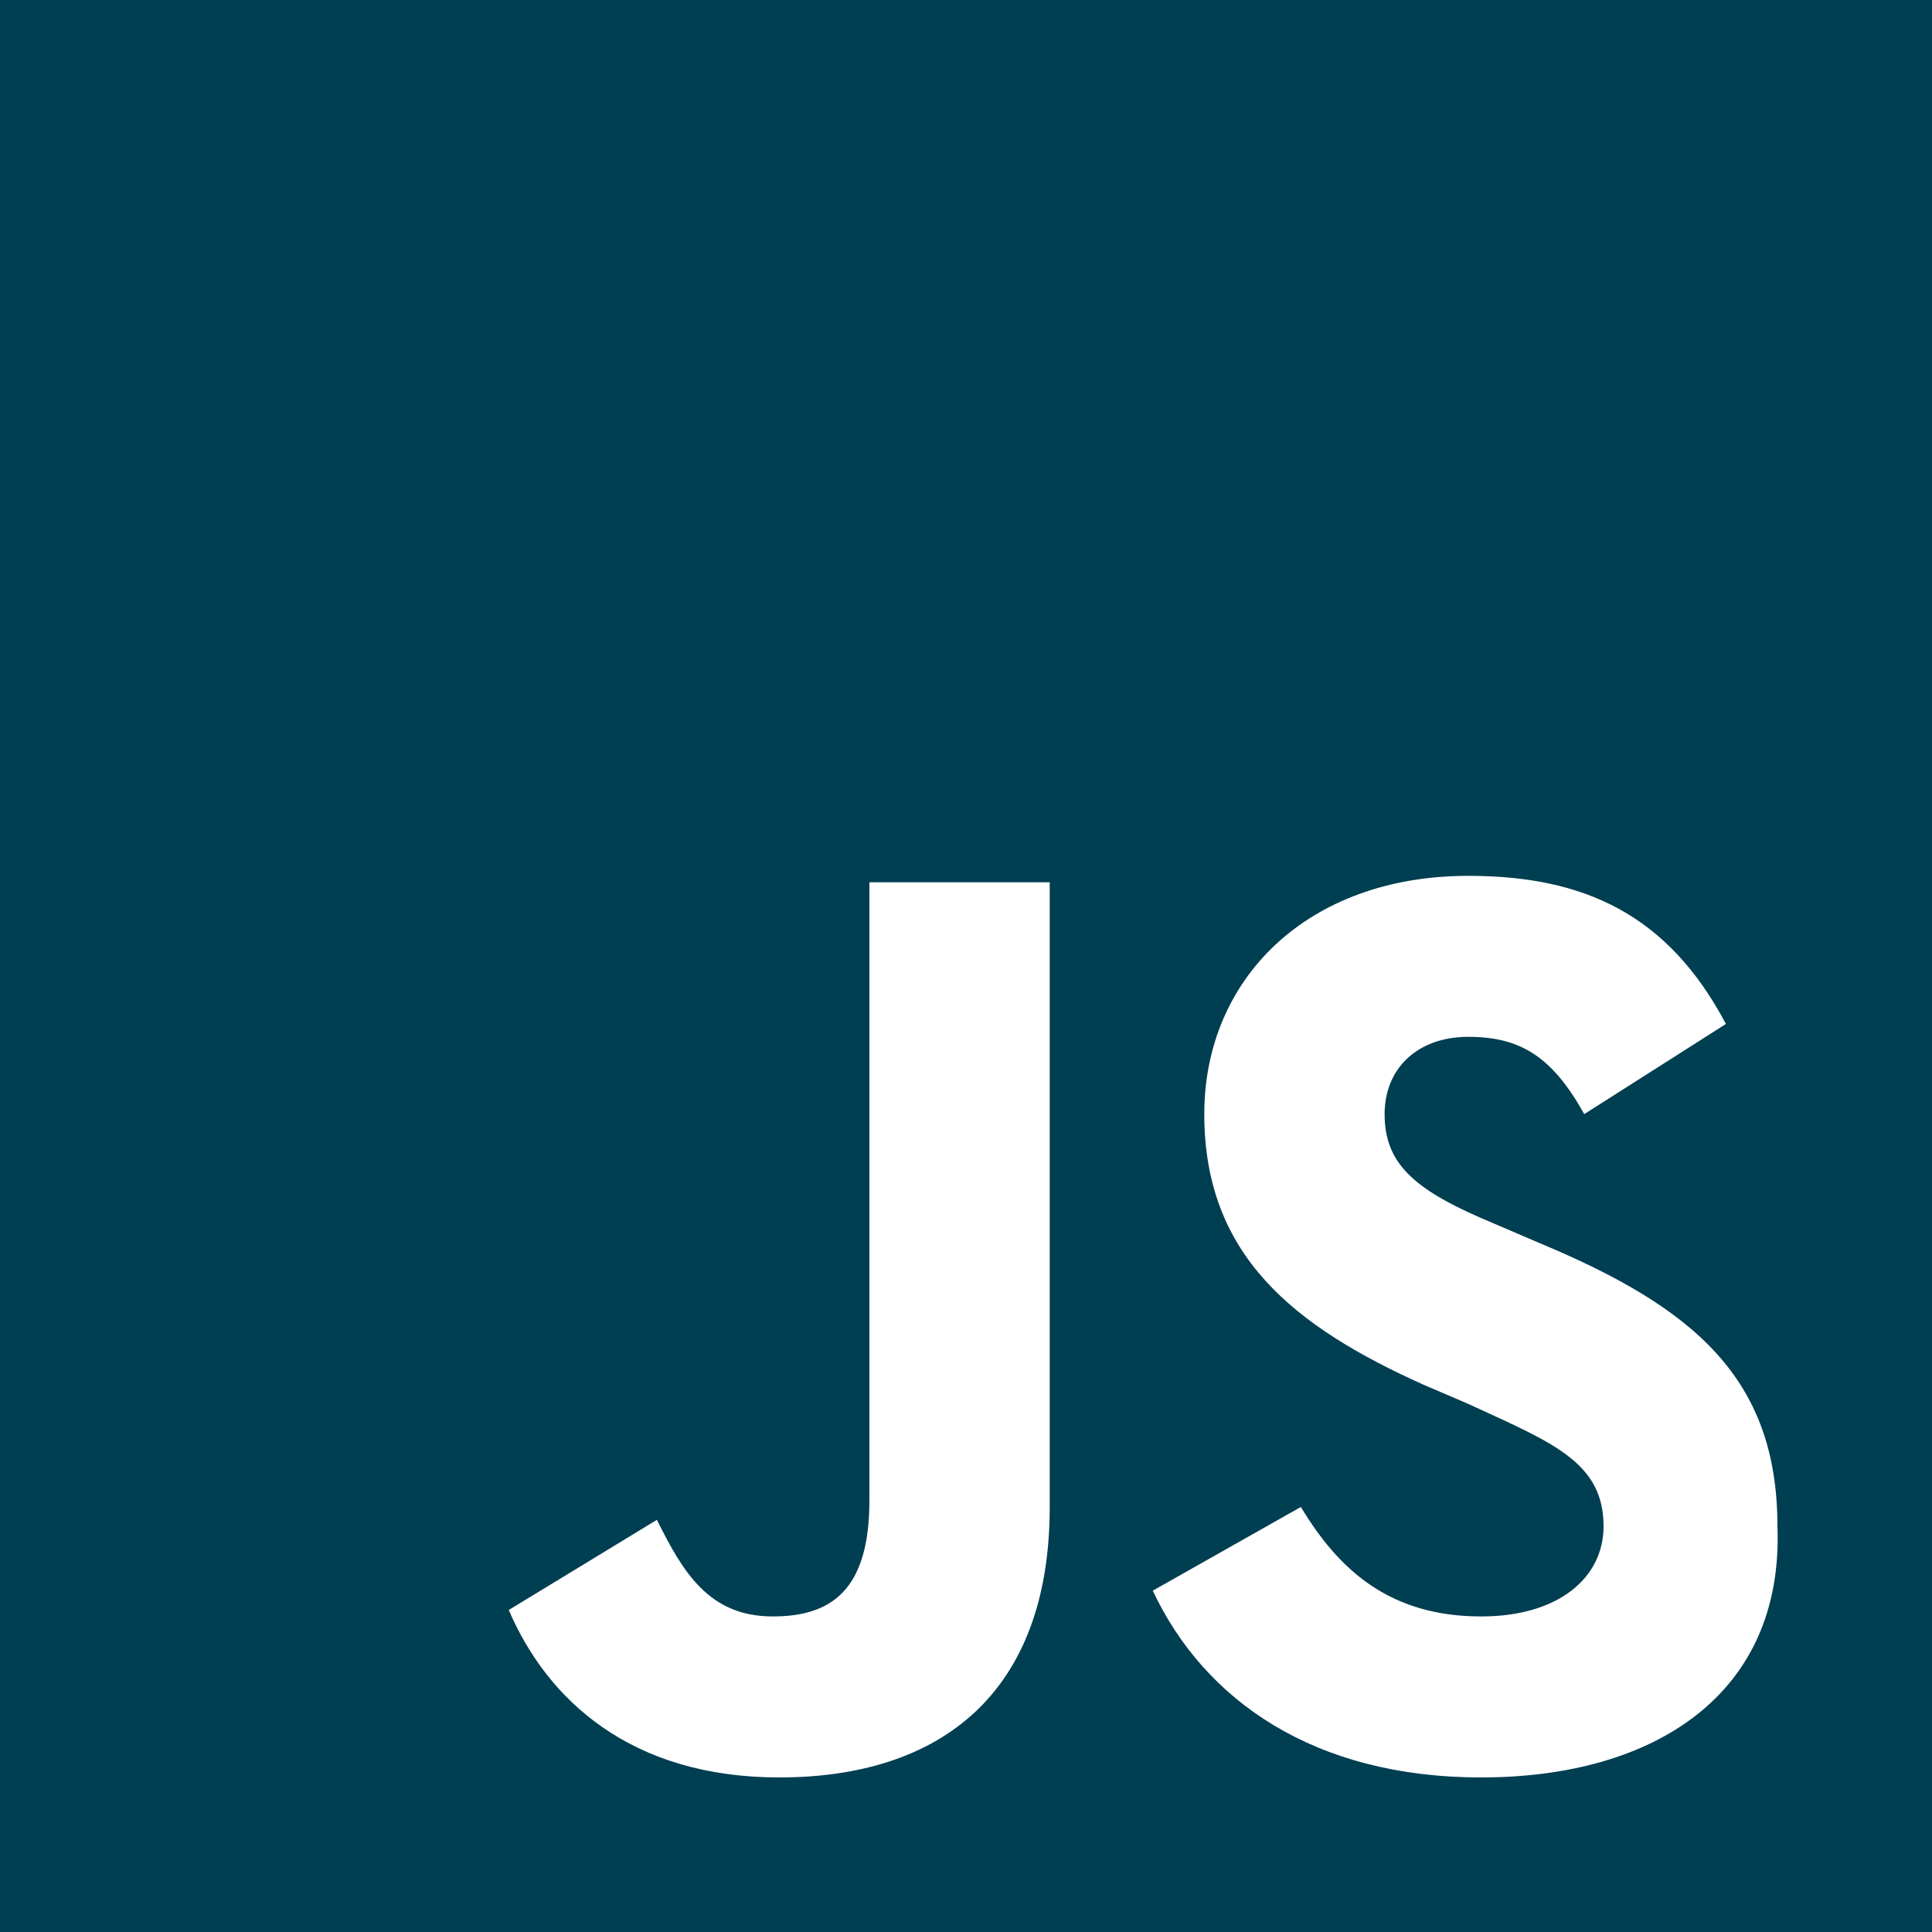
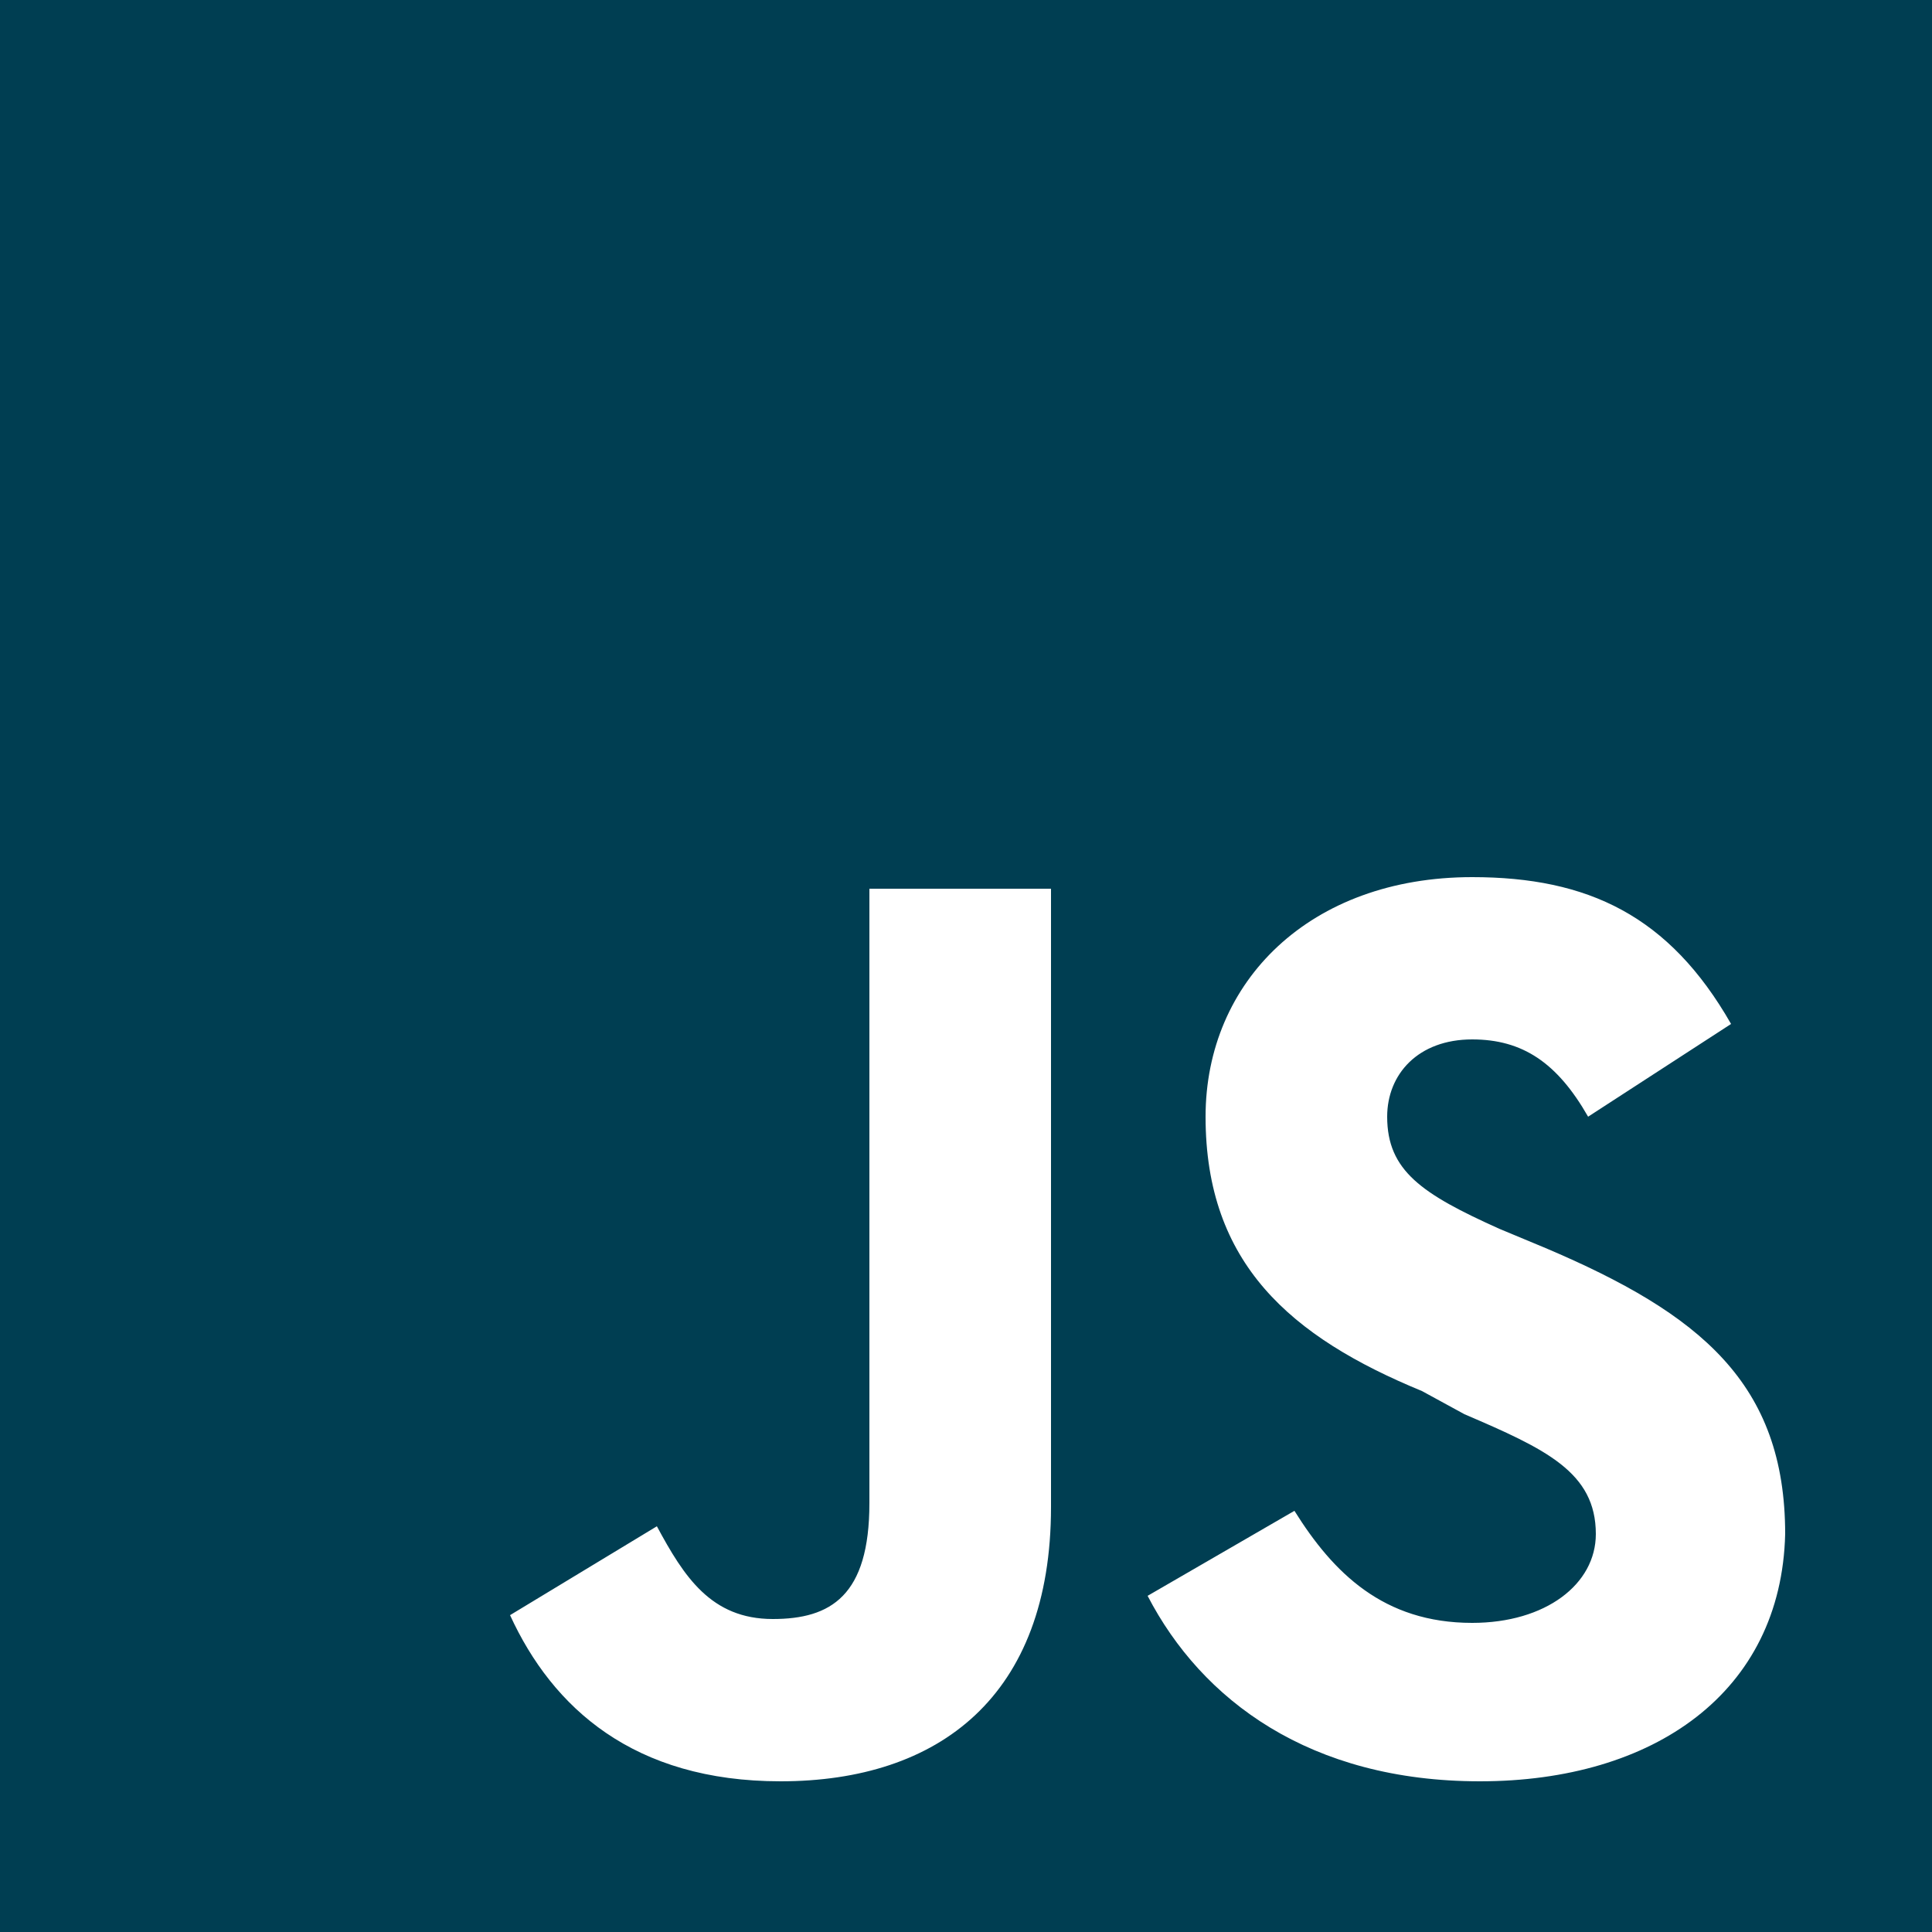
- <svg xmlns="http://www.w3.org/2000/svg" version="1.1" id="Capa_1" x="0px" y="0px" viewBox="0 0 30 30" style="enable-background:new 0 0 30 30;" xml:space="preserve">
+ <svg xmlns="http://www.w3.org/2000/svg" version="1.1" id="Capa_1" x="0px" y="0px" viewBox="0 0 50 50" style="enable-background:new 0 0 50 50;" xml:space="preserve">
  <style type="text/css">
	.st0{fill:#003E52;}
</style>
-   <path class="st0" d="M0,0v30h30V0H0z M16.3,23.4c0,2.9-1.7,4.2-4.2,4.2c-2.3,0-3.6-1.2-4.2-2.6l2.3-1.4c0.4,0.8,0.8,1.5,1.8,1.5  c0.9,0,1.5-0.4,1.5-1.8v-9.6h2.8L16.3,23.4L16.3,23.4z M23,27.6c-2.6,0-4.3-1.2-5.1-2.9l2.3-1.3c0.6,1,1.4,1.7,2.8,1.7  c1.2,0,1.9-0.6,1.9-1.4c0-1-0.8-1.3-2.1-1.9l-0.7-0.3c-2-0.9-3.4-2-3.4-4.2c0-2.1,1.6-3.7,4.1-3.7c1.8,0,3.1,0.6,4,2.3l-2.2,1.4  c-0.5-0.9-1-1.2-1.8-1.2c-0.8,0-1.3,0.5-1.3,1.2c0,0.8,0.5,1.2,1.7,1.7l0.7,0.3c2.4,1,3.7,2.1,3.7,4.4C27.7,26.3,25.7,27.6,23,27.6z  " />
+   <path class="st0" d="M0,0v50h50V0H0z M27.2,39c0,4.9-2.9,7.1-7,7.1c-3.8,0-5.9-1.9-7-4.3l3.8-2.3c0.7,1.3,1.4,2.4,3,2.4  c1.5,0,2.5-0.6,2.5-3V23h4.7L27.2,39L27.2,39z M38.3,46.1c-4.4,0-7.2-2.1-8.6-4.8l3.8-2.2c1,1.6,2.3,2.9,4.6,2.9  c1.9,0,3.2-1,3.2-2.3c0-1.6-1.3-2.2-3.4-3.1L36.8,36c-3.4-1.4-5.6-3.3-5.6-7.1c0-3.5,2.7-6.2,6.9-6.2c3,0,5.1,1,6.7,3.8l-3.7,2.4  c-0.8-1.4-1.7-2-3-2c-1.4,0-2.2,0.9-2.2,2c0,1.4,0.9,2,2.9,2.9l1.2,0.5c4,1.7,6.2,3.5,6.2,7.4C46.1,43.8,42.8,46.1,38.3,46.1z" />
</svg>
